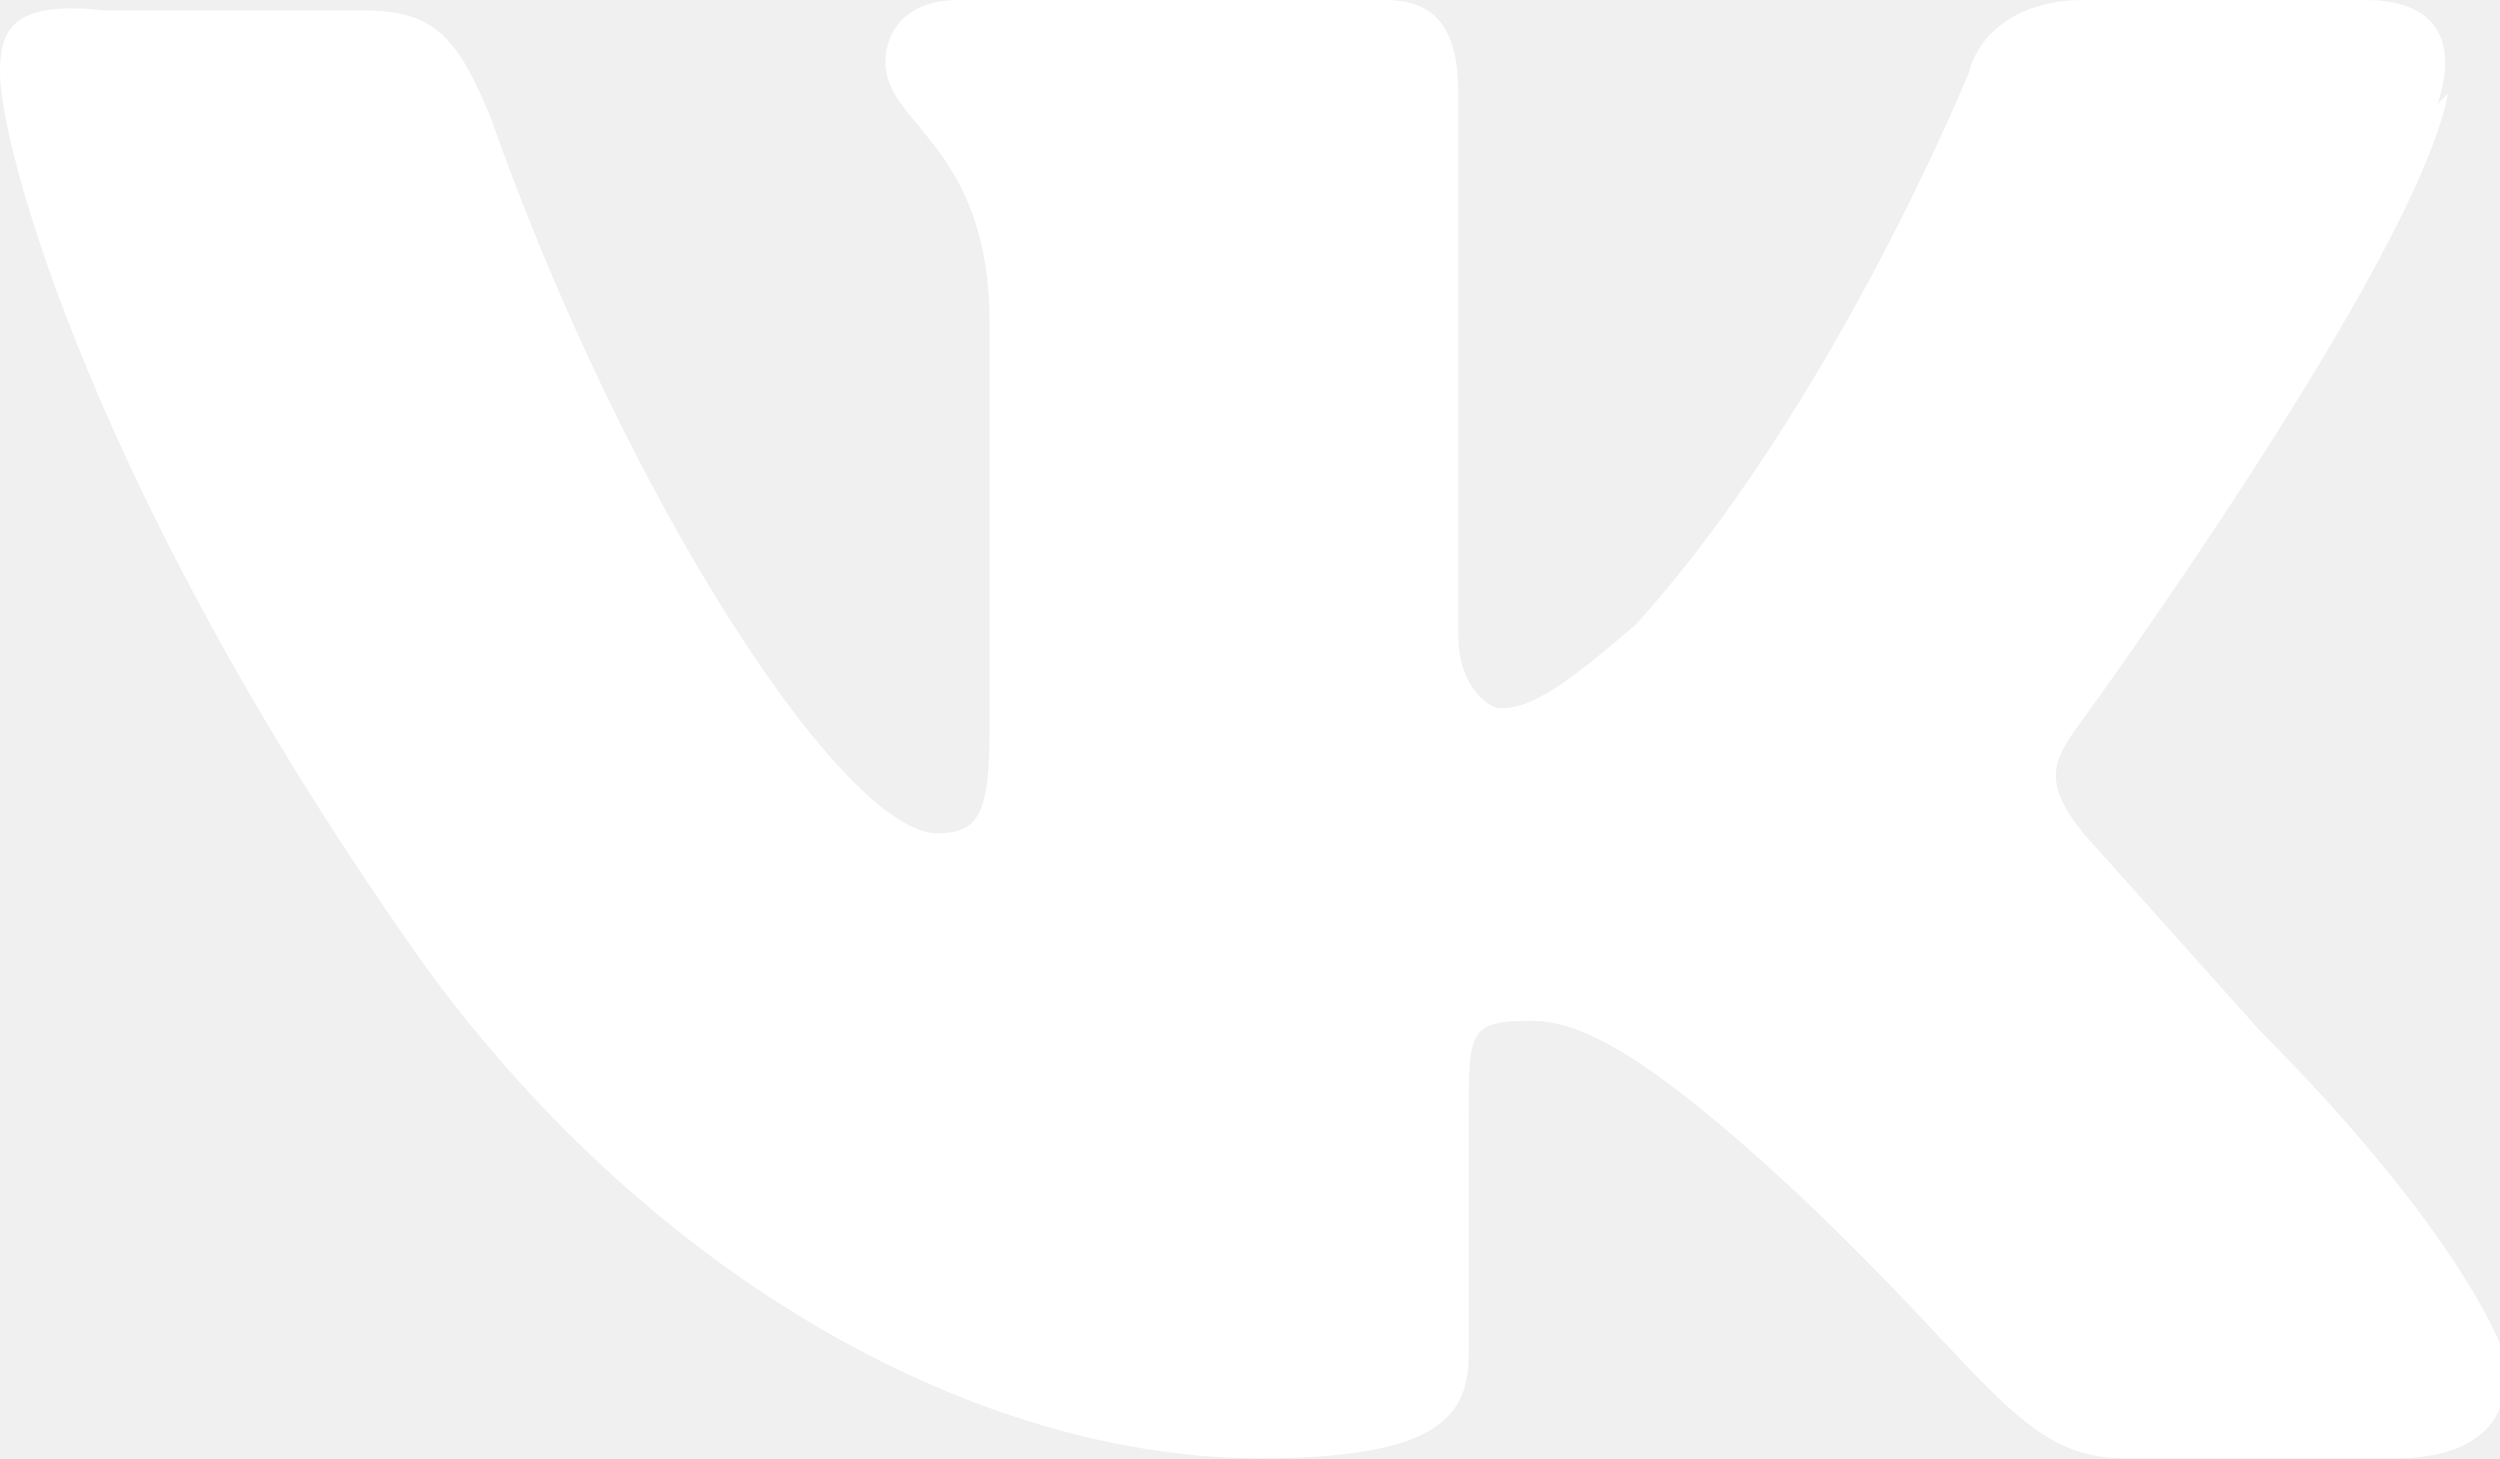
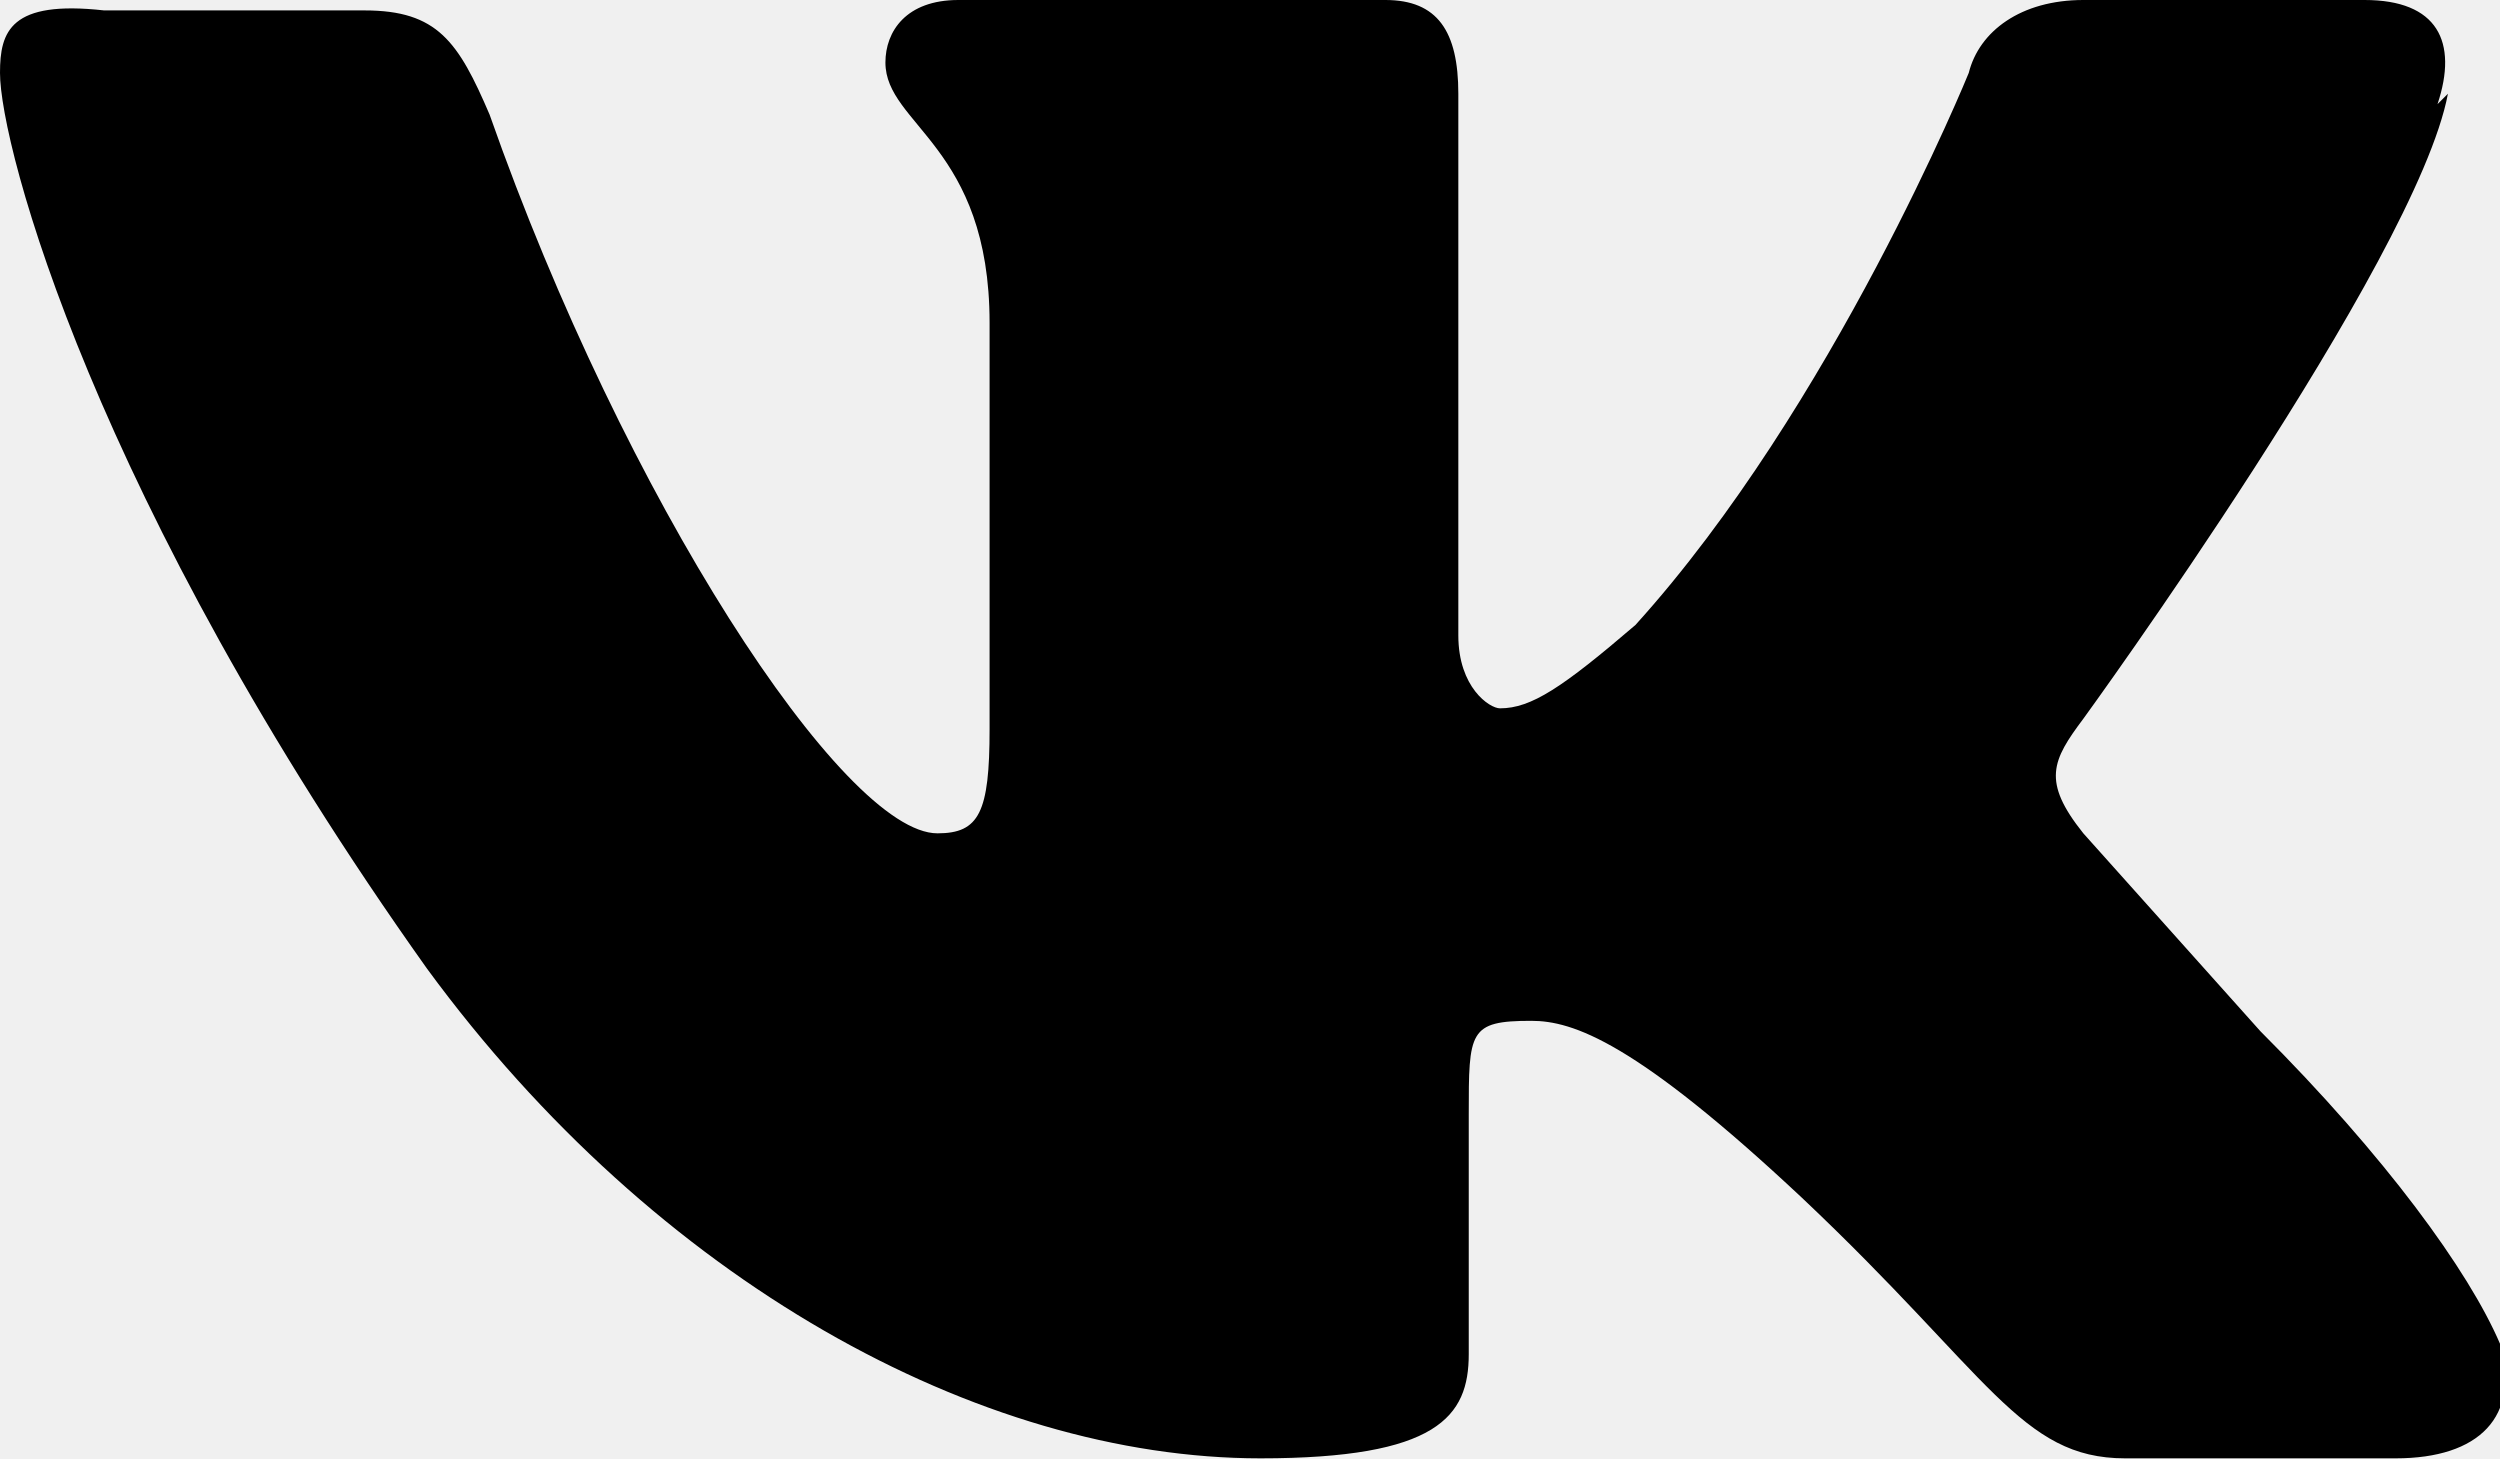
- <svg xmlns="http://www.w3.org/2000/svg" width="24" height="14" fill="none">
-   <path fill-rule="evenodd" clip-rule="evenodd" d="M23.4 1c.2-.6 0-1-.7-1H20c-.6 0-1 .3-1.1.7 0 0-1.3 3.2-3.2 5.3-.7.6-1 .8-1.3.8-.1 0-.4-.2-.4-.7V.9c0-.6-.2-.9-.7-.9H9.2c-.5 0-.7.3-.7.6 0 .6 1 .8 1 2.5V7c0 .8-.1 1-.5 1-.9 0-3-3.2-4.3-6.9-.3-.7-.5-1-1.2-1H1C.1 0 0 .3 0 .7c0 .7.9 4.1 4.1 8.6 2.2 3 5.3 4.7 8 4.7 1.7 0 2-.4 2-1v-2.3c0-.8 0-.9.6-.9.4 0 1 .2 2.6 1.7 1.8 1.7 2.1 2.5 3.1 2.5H23c.8 0 1.2-.4 1-1.1-.3-.7-1.1-1.8-2.3-3L20 8c-.4-.5-.3-.7 0-1.1 0 0 3.2-4.4 3.5-6Z" fill="#fff" />
+ <svg xmlns="http://www.w3.org/2000/svg" width="24" height="14">
+   <path fill-rule="evenodd" clip-rule="evenodd" d="M23.4 1c.2-.6 0-1-.7-1H20c-.6 0-1 .3-1.1.7 0 0-1.3 3.2-3.2 5.3-.7.6-1 .8-1.3.8-.1 0-.4-.2-.4-.7V.9c0-.6-.2-.9-.7-.9H9.2c-.5 0-.7.3-.7.6 0 .6 1 .8 1 2.5V7c0 .8-.1 1-.5 1-.9 0-3-3.2-4.3-6.9-.3-.7-.5-1-1.2-1H1C.1 0 0 .3 0 .7c0 .7.9 4.1 4.1 8.6 2.2 3 5.3 4.7 8 4.7 1.7 0 2-.4 2-1v-2.3c0-.8 0-.9.6-.9.4 0 1 .2 2.6 1.7 1.8 1.7 2.1 2.5 3.1 2.5H23c.8 0 1.2-.4 1-1.1-.3-.7-1.1-1.8-2.3-3L20 8c-.4-.5-.3-.7 0-1.1 0 0 3.2-4.4 3.5-6Z" />
</svg>
